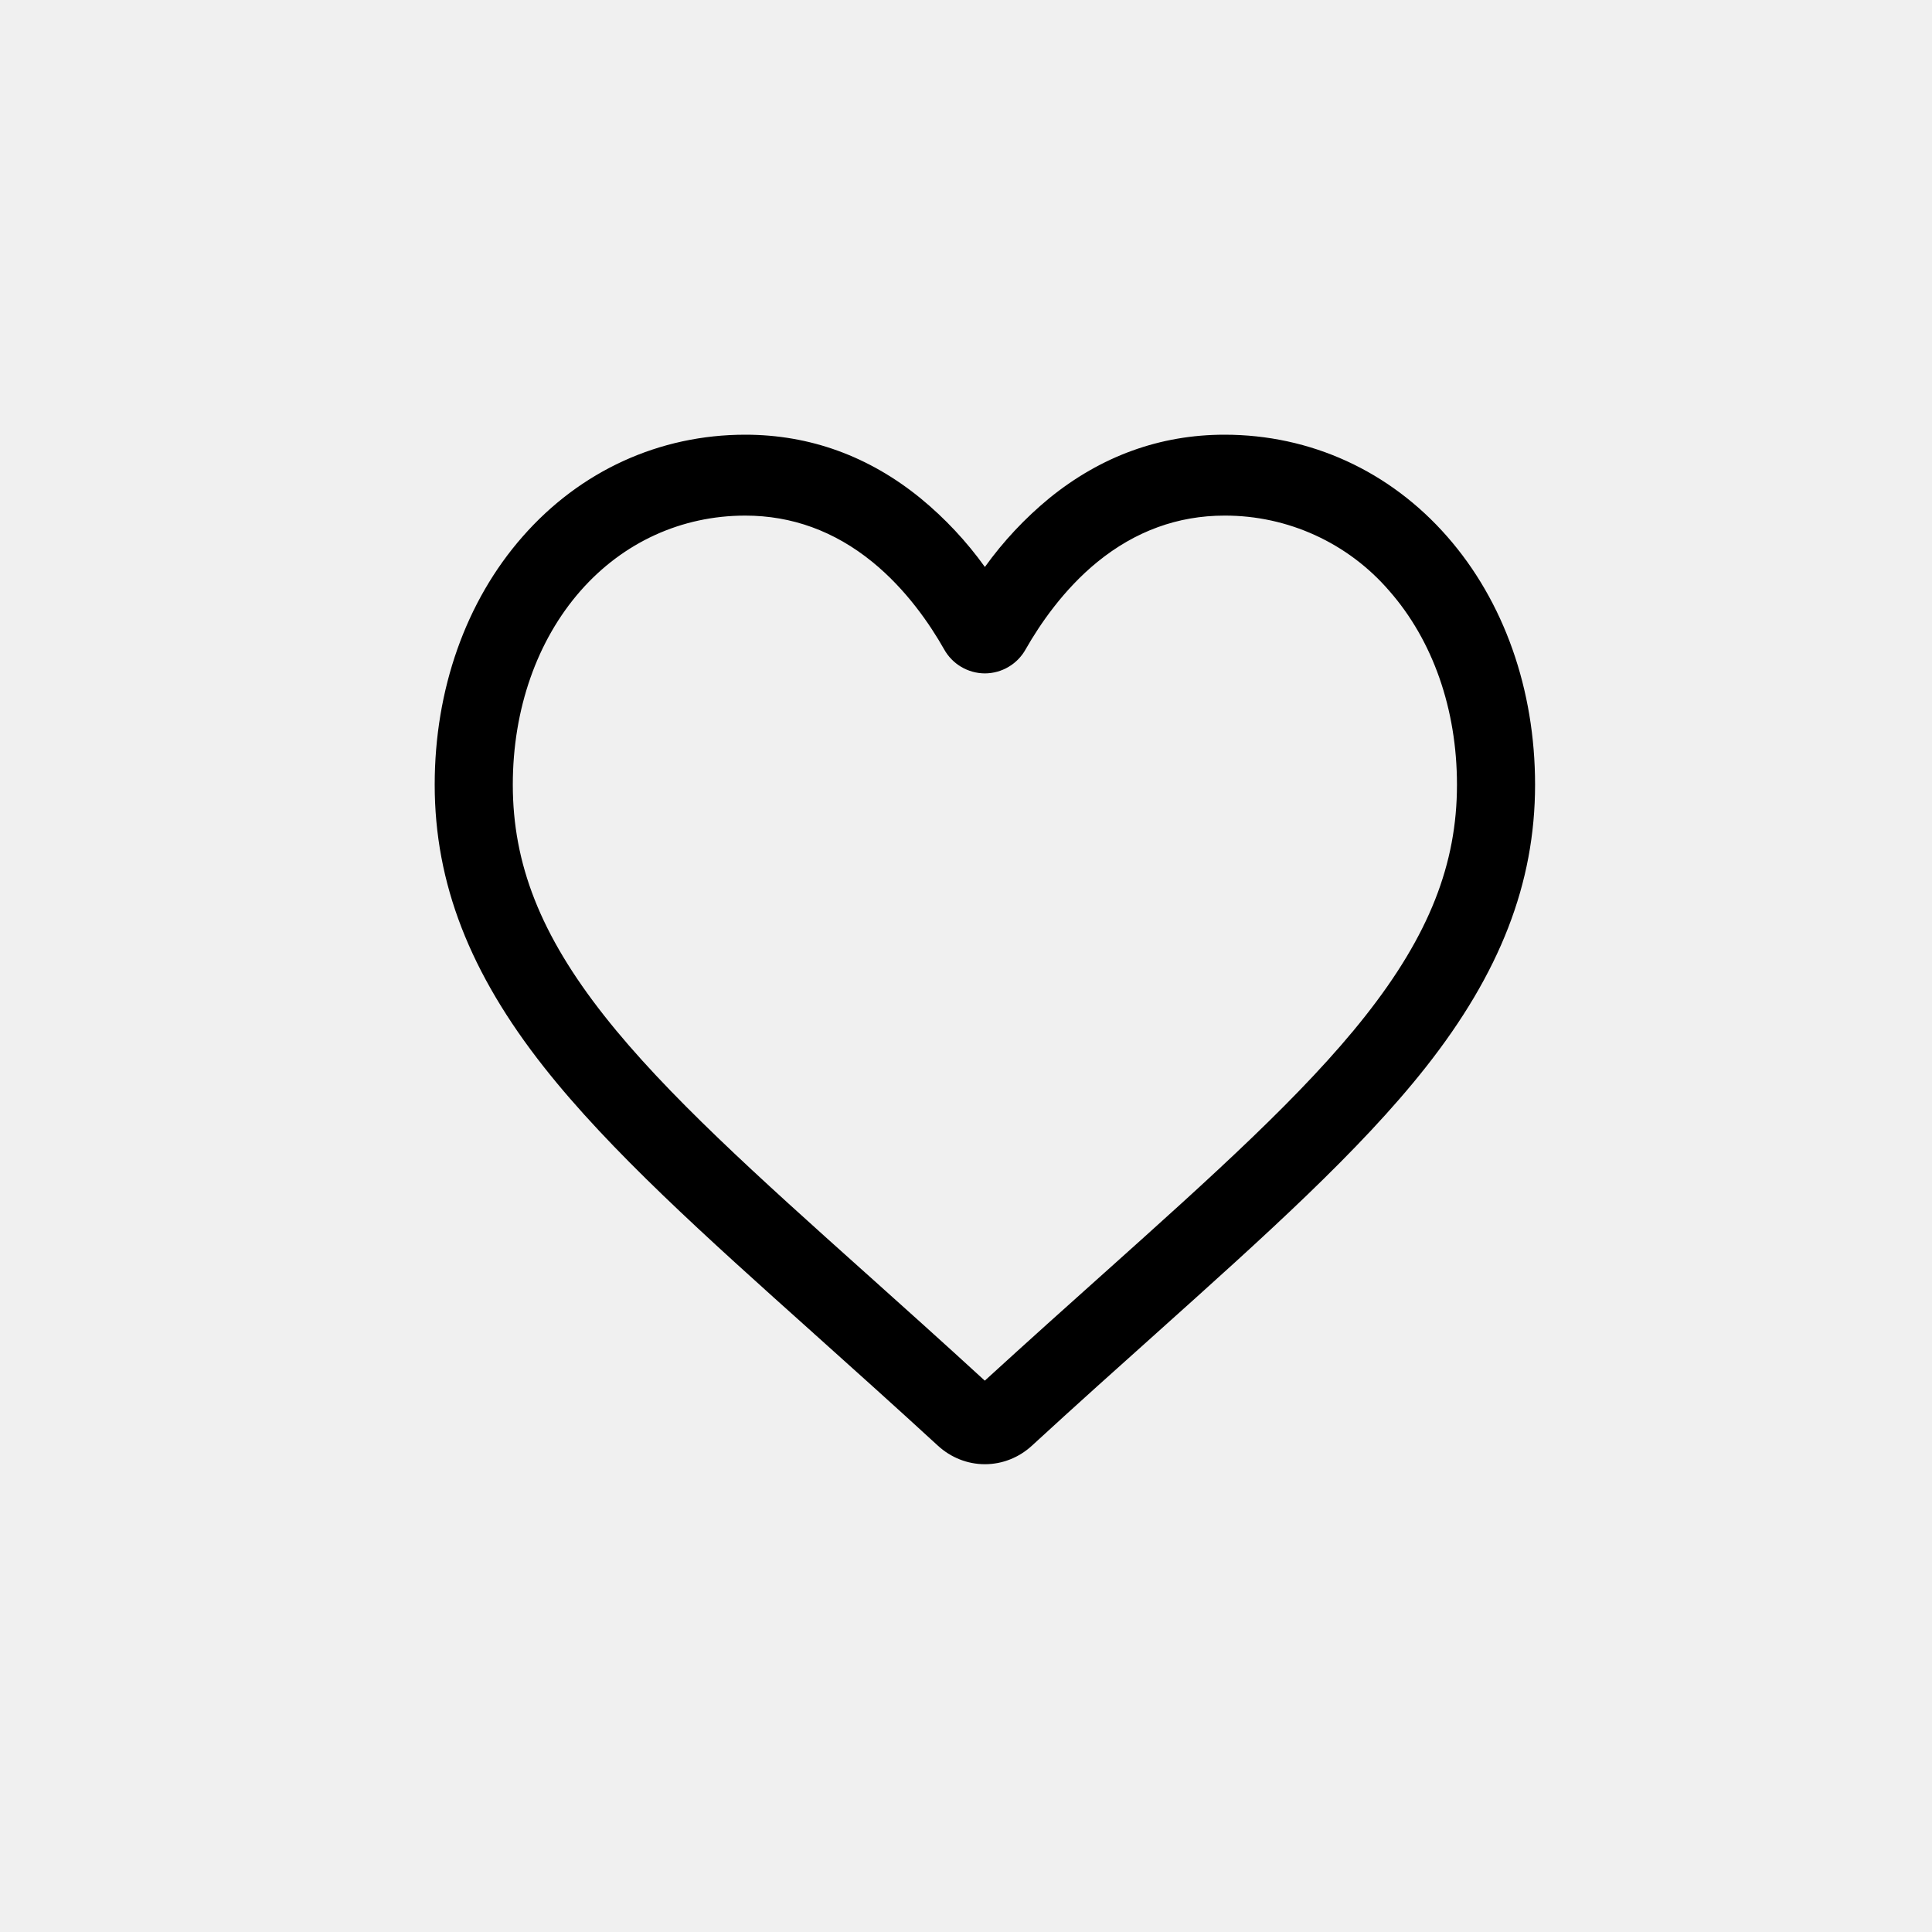
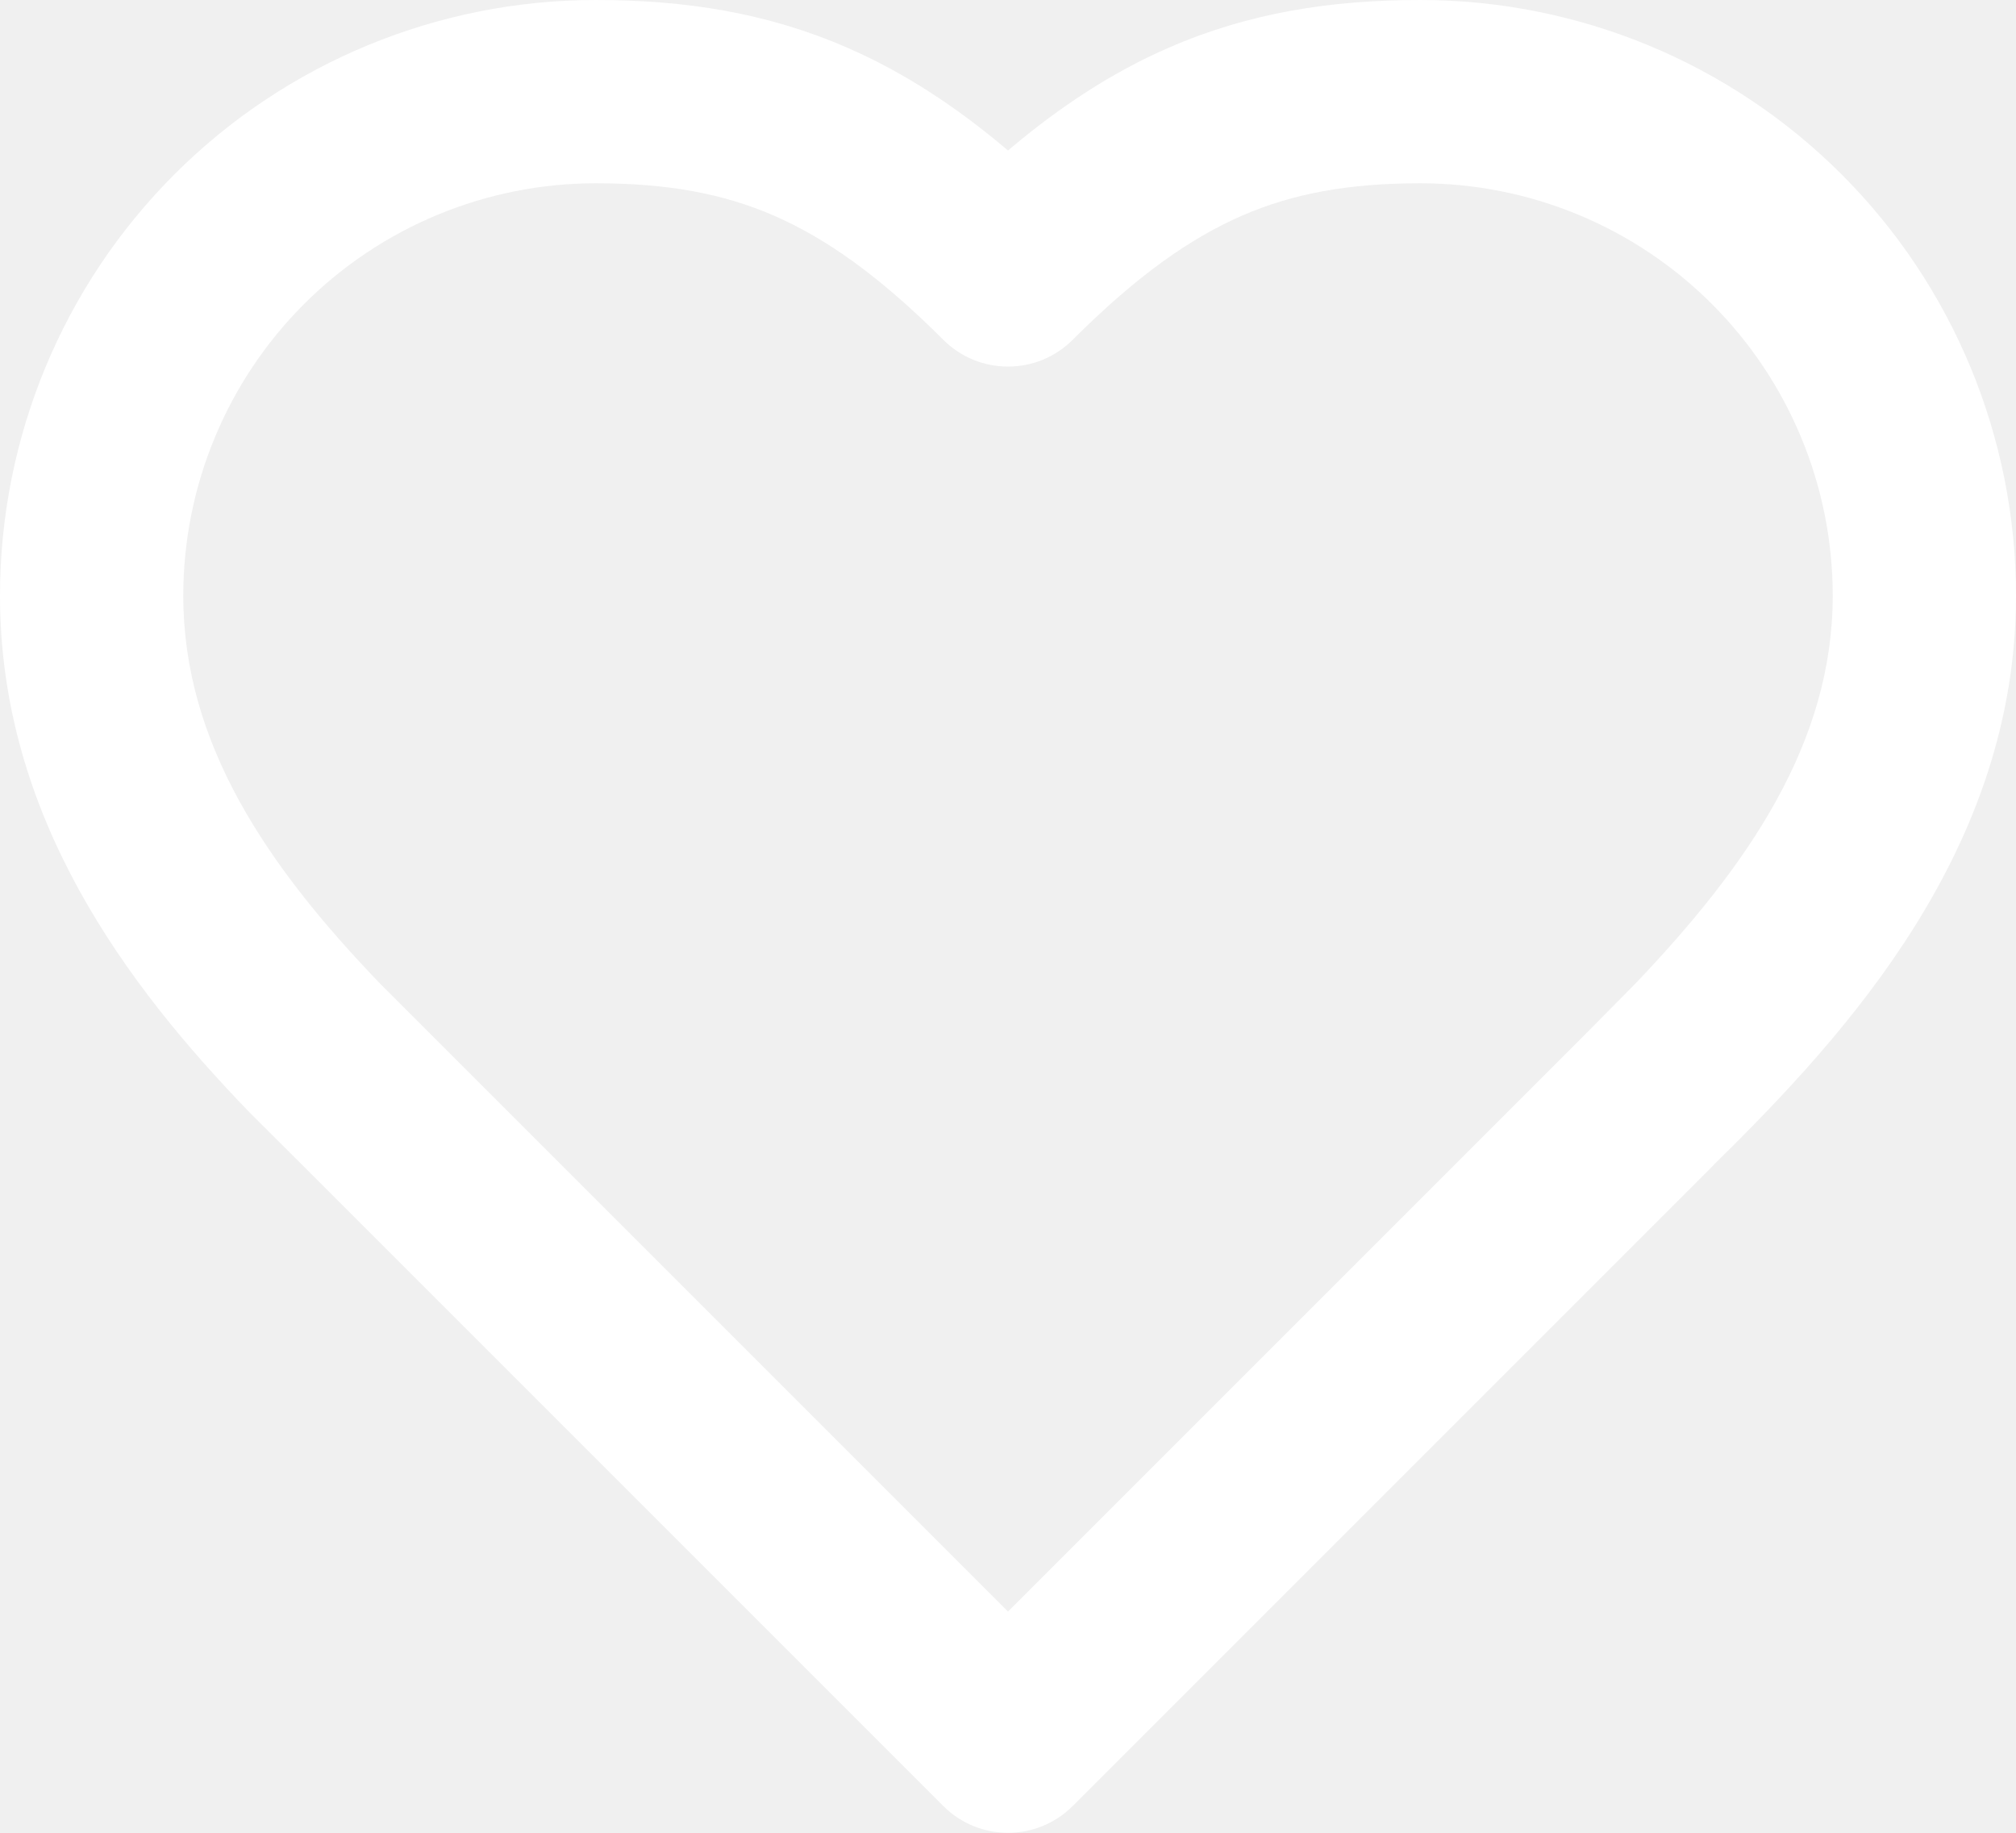
- <svg xmlns="http://www.w3.org/2000/svg" width="40" height="40">
-   <path d="M20.391 30.066c-.296 0-.581-.113-.803-.317-.916-.842-1.788-1.623-2.557-2.313l-.003-.003c-2.262-2.026-4.215-3.775-5.57-5.495-1.507-1.91-2.208-3.718-2.208-5.69 0-1.916.624-3.682 1.757-4.974 1.145-1.305 2.716-2.024 4.424-2.024 1.275 0 2.443.424 3.47 1.26.52.422.994.942 1.409 1.546l.08.117.081-.117a7.362 7.362 0 011.409-1.546c1.028-.836 2.196-1.26 3.471-1.26 1.708 0 3.279.719 4.424 2.024 1.133 1.292 1.757 3.058 1.757 4.973 0 1.973-.702 3.782-2.207 5.691-1.355 1.72-3.307 3.469-5.568 5.494-.73.654-1.638 1.468-2.563 2.317a1.186 1.186 0 01-.803.317zm-4.96-19.64a4.735 4.735 0 00-3.602 1.644c-.943 1.075-1.461 2.558-1.461 4.177 0 1.708.601 3.231 1.95 4.942 1.293 1.64 3.211 3.36 5.432 5.35l.006.004c.774.693 1.652 1.48 2.567 2.321l.066.06.065-.06c.937-.857 1.846-1.671 2.577-2.326l.006-.005c2.22-1.988 4.136-3.705 5.428-5.344 1.348-1.71 1.95-3.235 1.95-4.942 0-1.619-.52-3.102-1.462-4.177a4.735 4.735 0 00-3.601-1.645c-1.022 0-1.96.341-2.788 1.014-.734.597-1.245 1.35-1.544 1.878a.72.72 0 01-.629.375.72.72 0 01-.629-.375c-.299-.527-.81-1.28-1.544-1.878-.828-.673-1.766-1.014-2.787-1.014z" />
-   <path fill-rule="evenodd" clip-rule="evenodd" d="M15.43 9.5c-1.634 0-3.137.687-4.235 1.939C10.107 12.68 9.5 14.386 9.5 16.247c0 1.905.674 3.66 2.154 5.537 1.34 1.698 3.273 3.432 5.54 5.463l.008.007.003.003.064.057c.751.673 1.6 1.433 2.488 2.25a.936.936 0 00.634.252.936.936 0 00.634-.251c.924-.849 1.831-1.662 2.56-2.315l.005-.004c2.266-2.03 4.2-3.764 5.539-5.462 1.479-1.876 2.153-3.632 2.153-5.537 0-1.862-.607-3.567-1.695-4.808-1.099-1.252-2.601-1.939-4.236-1.939-1.215 0-2.328.403-3.313 1.204a7.109 7.109 0 00-1.36 1.494l-.287.416-.287-.416a7.1 7.1 0 00-1.36-1.494C17.76 9.903 16.646 9.5 15.431 9.5zm4.96 2.237a7.49 7.49 0 00-1.33-1.42C17.989 9.444 16.766 9 15.43 9c-1.78 0-3.42.751-4.61 2.11C9.641 12.451 9 14.28 9 16.246c0 2.042.729 3.903 2.261 5.846 1.37 1.738 3.339 3.501 5.593 5.52l.002.003.079.07c.751.674 1.597 1.432 2.484 2.247.267.245.612.383.972.383s.705-.137.973-.383c.92-.846 1.826-1.657 2.556-2.31l.022-.02c2.247-2.015 4.212-3.775 5.58-5.51 1.531-1.943 2.26-3.804 2.26-5.846 0-1.968-.641-3.795-1.82-5.138C28.773 9.751 27.133 9 25.353 9c-1.336 0-2.559.445-3.63 1.316a7.523 7.523 0 00-1.331 1.421zm2.017-.492c.87-.707 1.863-1.07 2.945-1.07 1.465 0 2.812.616 3.79 1.73.987 1.127 1.523 2.671 1.523 4.342 0 1.777-.63 3.354-2.004 5.096-1.304 1.655-3.231 3.382-5.436 5.357l-.025.023-.004.003c-.73.654-1.638 1.468-2.573 2.323l-.235.215-.234-.216a263.651 263.651 0 00-2.56-2.314l-.003-.003-.007-.007-.015-.013c-2.21-1.98-4.141-3.71-5.448-5.368-1.373-1.742-2.003-3.318-2.003-5.096 0-1.67.535-3.215 1.522-4.341a4.986 4.986 0 013.79-1.73c1.082 0 2.076.362 2.946 1.07.768.623 1.297 1.406 1.604 1.947a.47.47 0 00.411.25.47.47 0 00.411-.25c.308-.54.837-1.323 1.605-1.948zm.315.388c-.7.57-1.193 1.294-1.485 1.807a.97.97 0 01-.846.502.97.97 0 01-.846-.502c-.29-.512-.783-1.237-1.485-1.807-.785-.638-1.668-.958-2.63-.958-1.319 0-2.53.553-3.413 1.56-.897 1.023-1.4 2.445-1.4 4.012 0 1.638.573 3.108 1.897 4.787 1.276 1.62 3.175 3.322 5.401 5.316l.008.007.006.005c.743.666 1.583 1.418 2.46 2.223.901-.823 1.771-1.603 2.476-2.233l.003-.003.004-.003c2.224-1.993 4.121-3.694 5.396-5.312 1.324-1.679 1.897-3.15 1.897-4.787 0-1.567-.502-2.989-1.4-4.012a4.485 4.485 0 00-3.413-1.56c-.962 0-1.845.32-2.63.958z" />
+ <svg xmlns="http://www.w3.org/2000/svg" width="22" height="20" viewBox="0 0 22 20" fill="none">
+   <path d="M20 6.5C20 5.307 19.526 4.162 18.682 3.318C17.838 2.474 16.694 2 15.5 2C14.72 2 14.113 2.11 13.552 2.354C12.984 2.602 12.4 3.014 11.707 3.707C11.316 4.098 10.684 4.098 10.293 3.707C9.6 3.014 9.016 2.602 8.448 2.354C7.887 2.11 7.28 2 6.5 2C5.307 2 4.162 2.474 3.318 3.318C2.474 4.162 2 5.307 2 6.5C2 8.116 2.92 9.458 4.15 10.736L11 17.586L17.3 11.286L17.845 10.735C19.075 9.446 20 8.106 20 6.5ZM22 6.5C22 9.24 20.192 11.249 18.706 12.706L18.707 12.707L11.707 19.707C11.316 20.098 10.684 20.098 10.293 19.707L3.305 12.719L2.73 12.146C1.377 10.749 0 8.909 0 6.5C0 4.776 0.684 3.122 1.903 1.903C3.122 0.684 4.776 0 6.5 0C7.48 0 8.373 0.14 9.247 0.521C9.86 0.788 10.432 1.161 11 1.642C11.568 1.161 12.14 0.788 12.753 0.521C13.627 0.14 14.52 0 15.5 0C17.224 0 18.878 0.684 20.097 1.903C21.316 3.122 22 4.776 22 6.5Z" fill="white" />
</svg>
